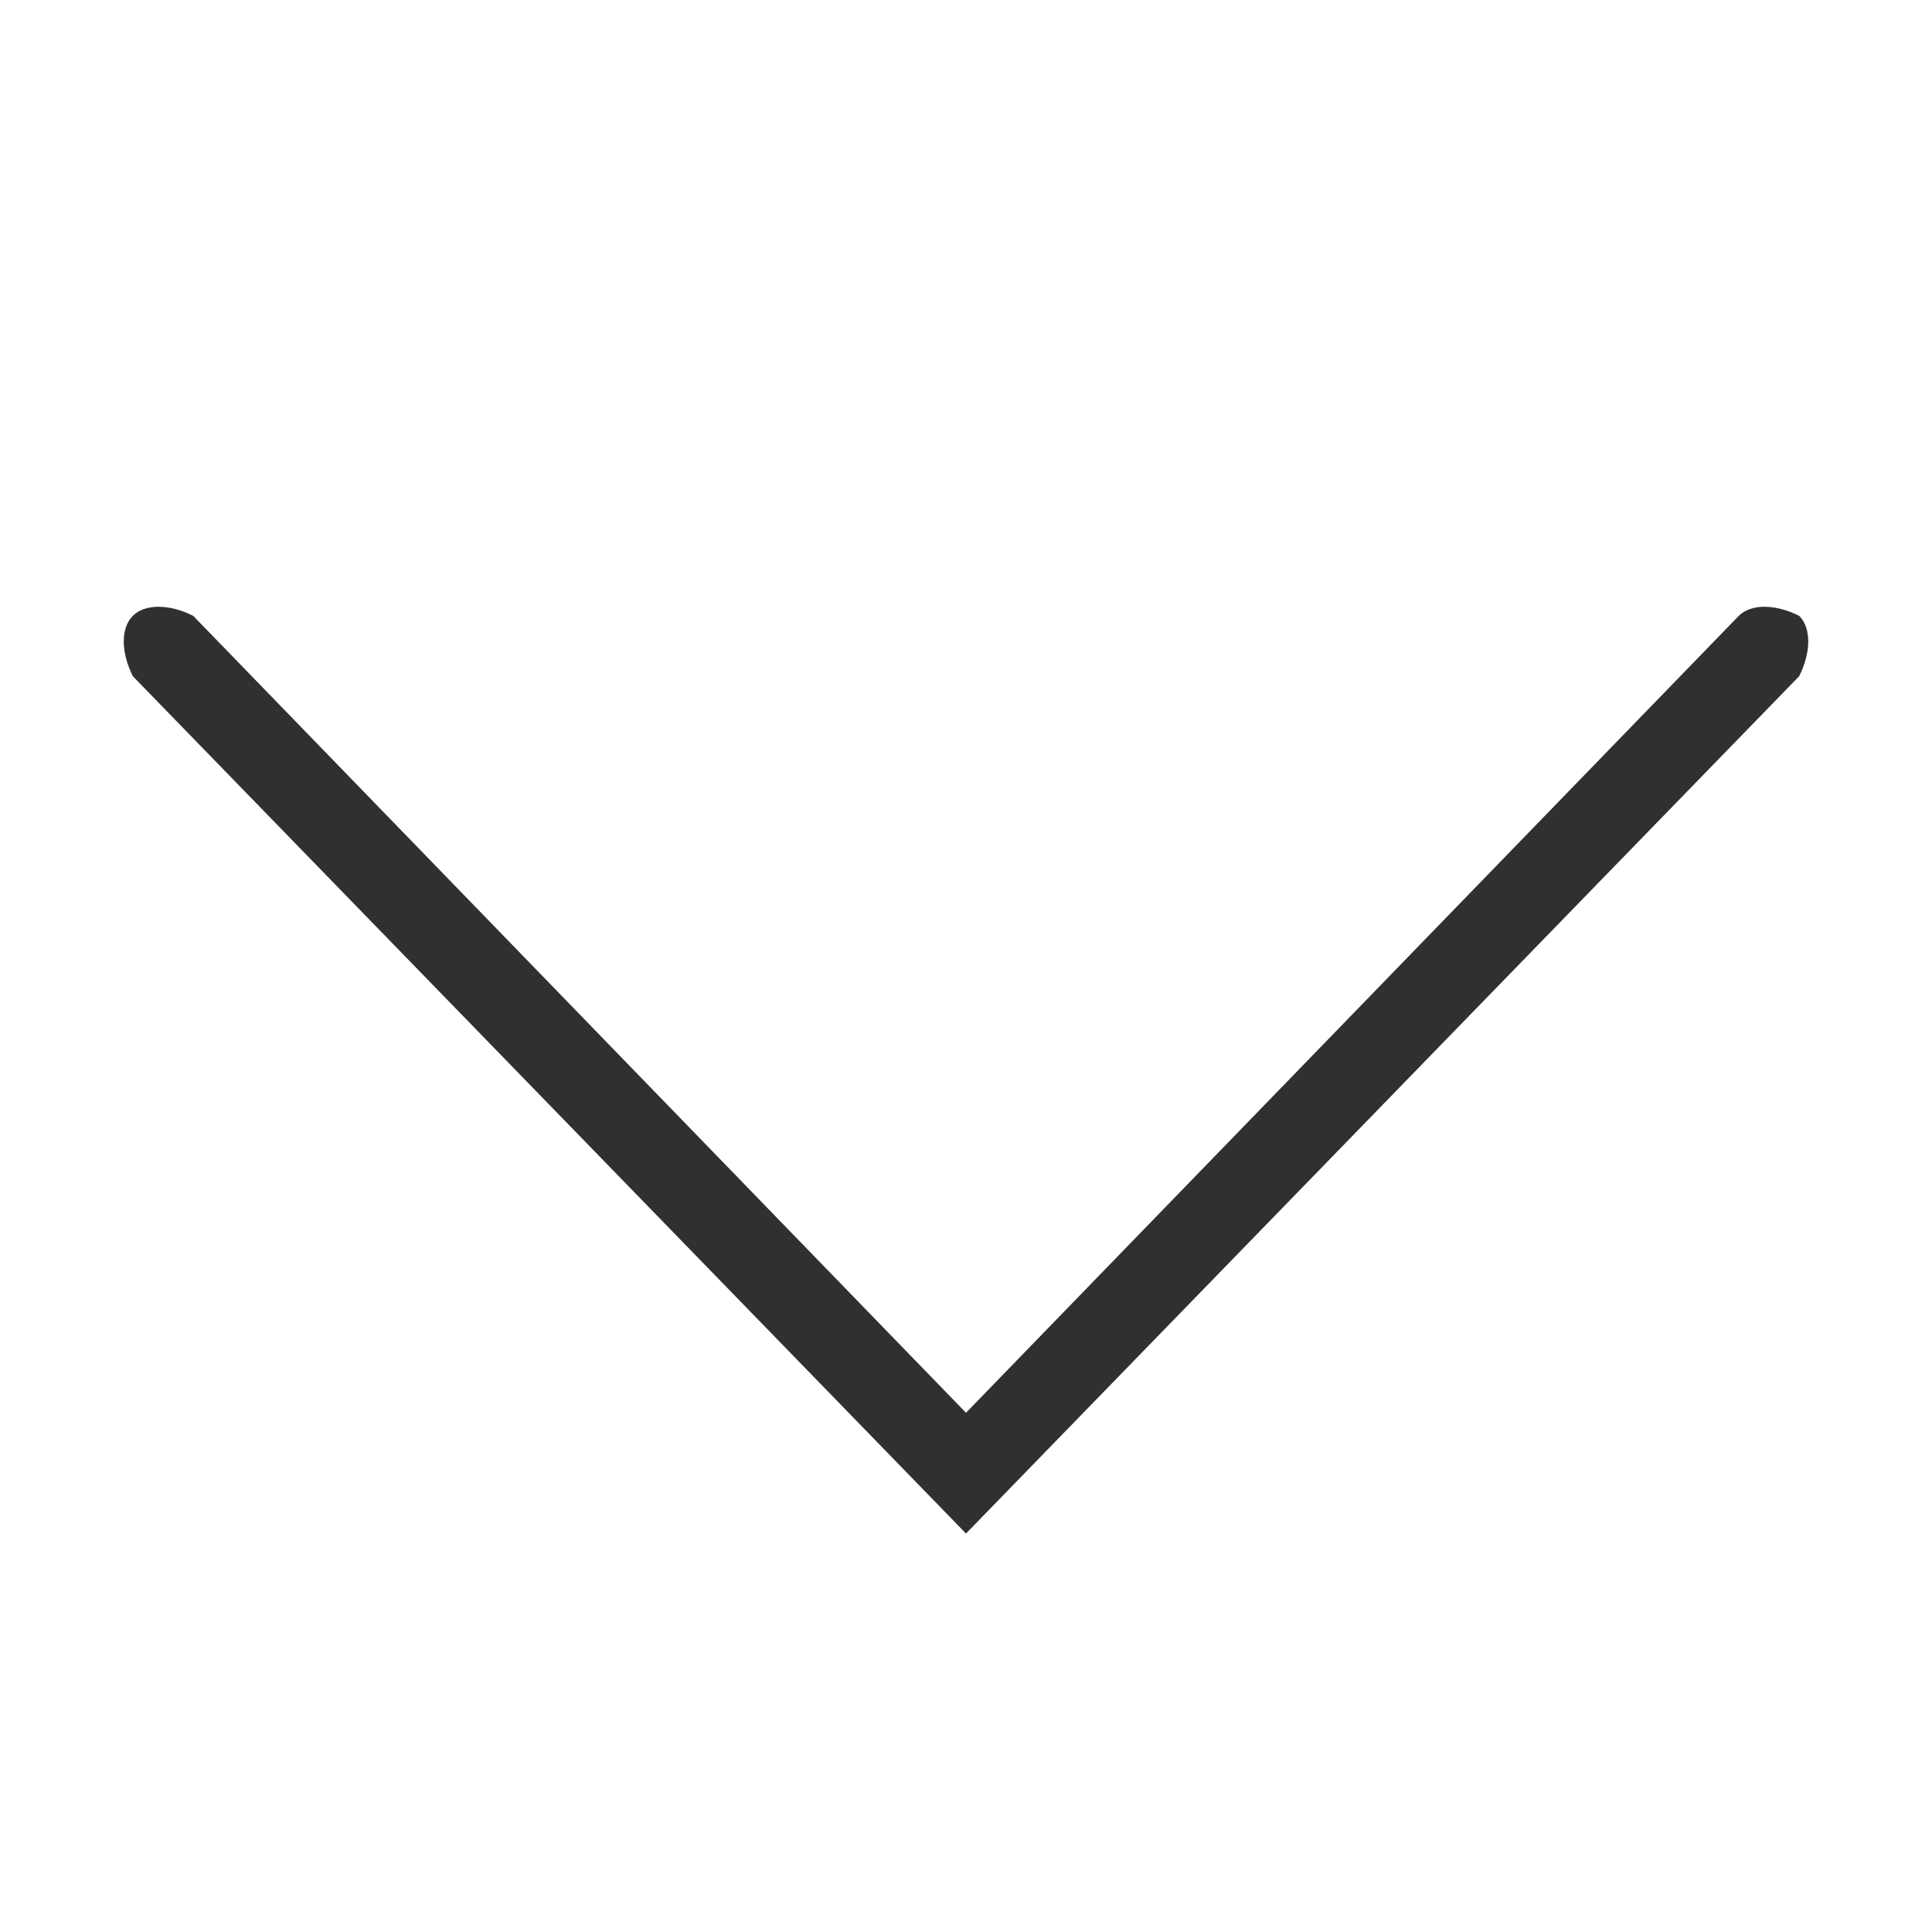
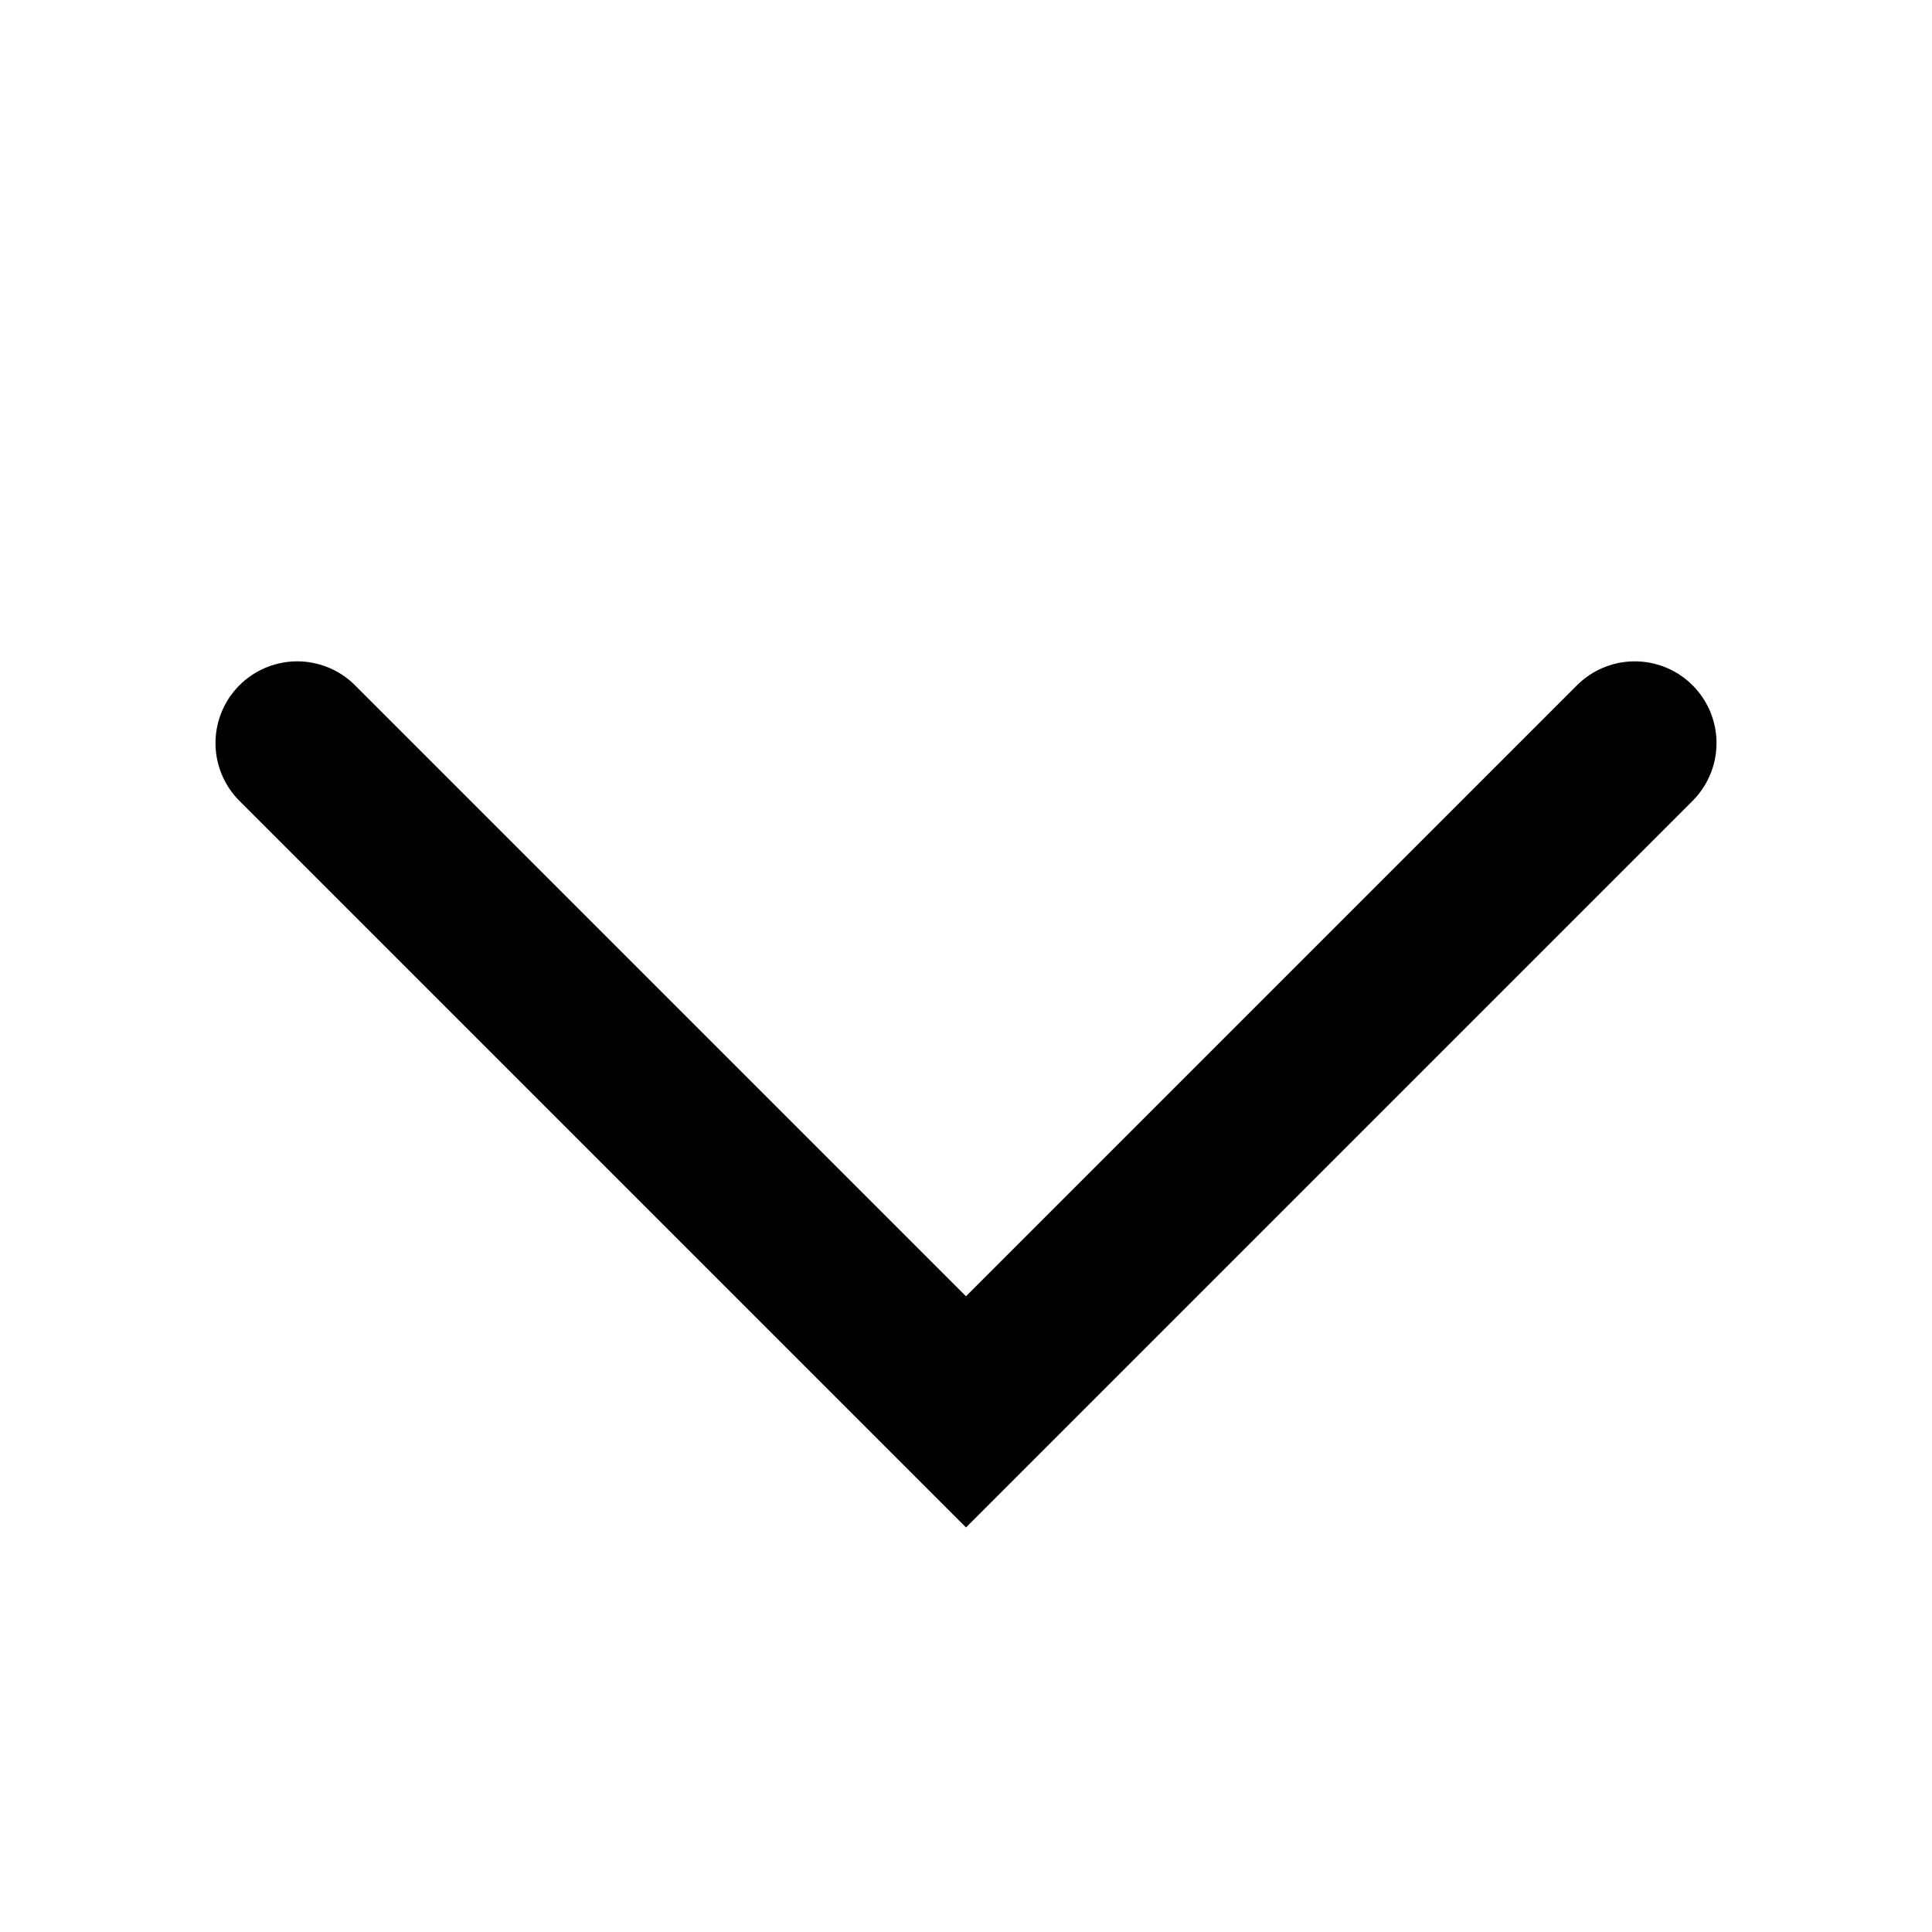
- <svg xmlns="http://www.w3.org/2000/svg" version="1.0" id="katman_1" x="0px" y="0px" width="16px" height="16px" viewBox="0 0 16 16" enable-background="new 0 0 16 16" xml:space="preserve">
-   <path fill="#303030" d="M8,12.7L1.1,5.6C1,5.4,1,5.2,1.1,5.1l0,0C1.2,5,1.4,5,1.6,5.1L8,11.7l6.4-6.6c0.1-0.1,0.3-0.1,0.5,0l0,0  c0.1,0.1,0.1,0.3,0,0.5L8,12.7z" />
+ <svg xmlns="http://www.w3.org/2000/svg" version="1.1" id="katman_1" x="0px" y="0px" viewBox="0 0 13 13" style="enable-background:new 0 0 13 13;" xml:space="preserve">
+   <polyline style="fill:none;stroke:#000000;stroke-width:1.1;stroke-linecap:round;stroke-miterlimit:10;" points="2,5 6.5,9.5 11,5 " />
</svg>
